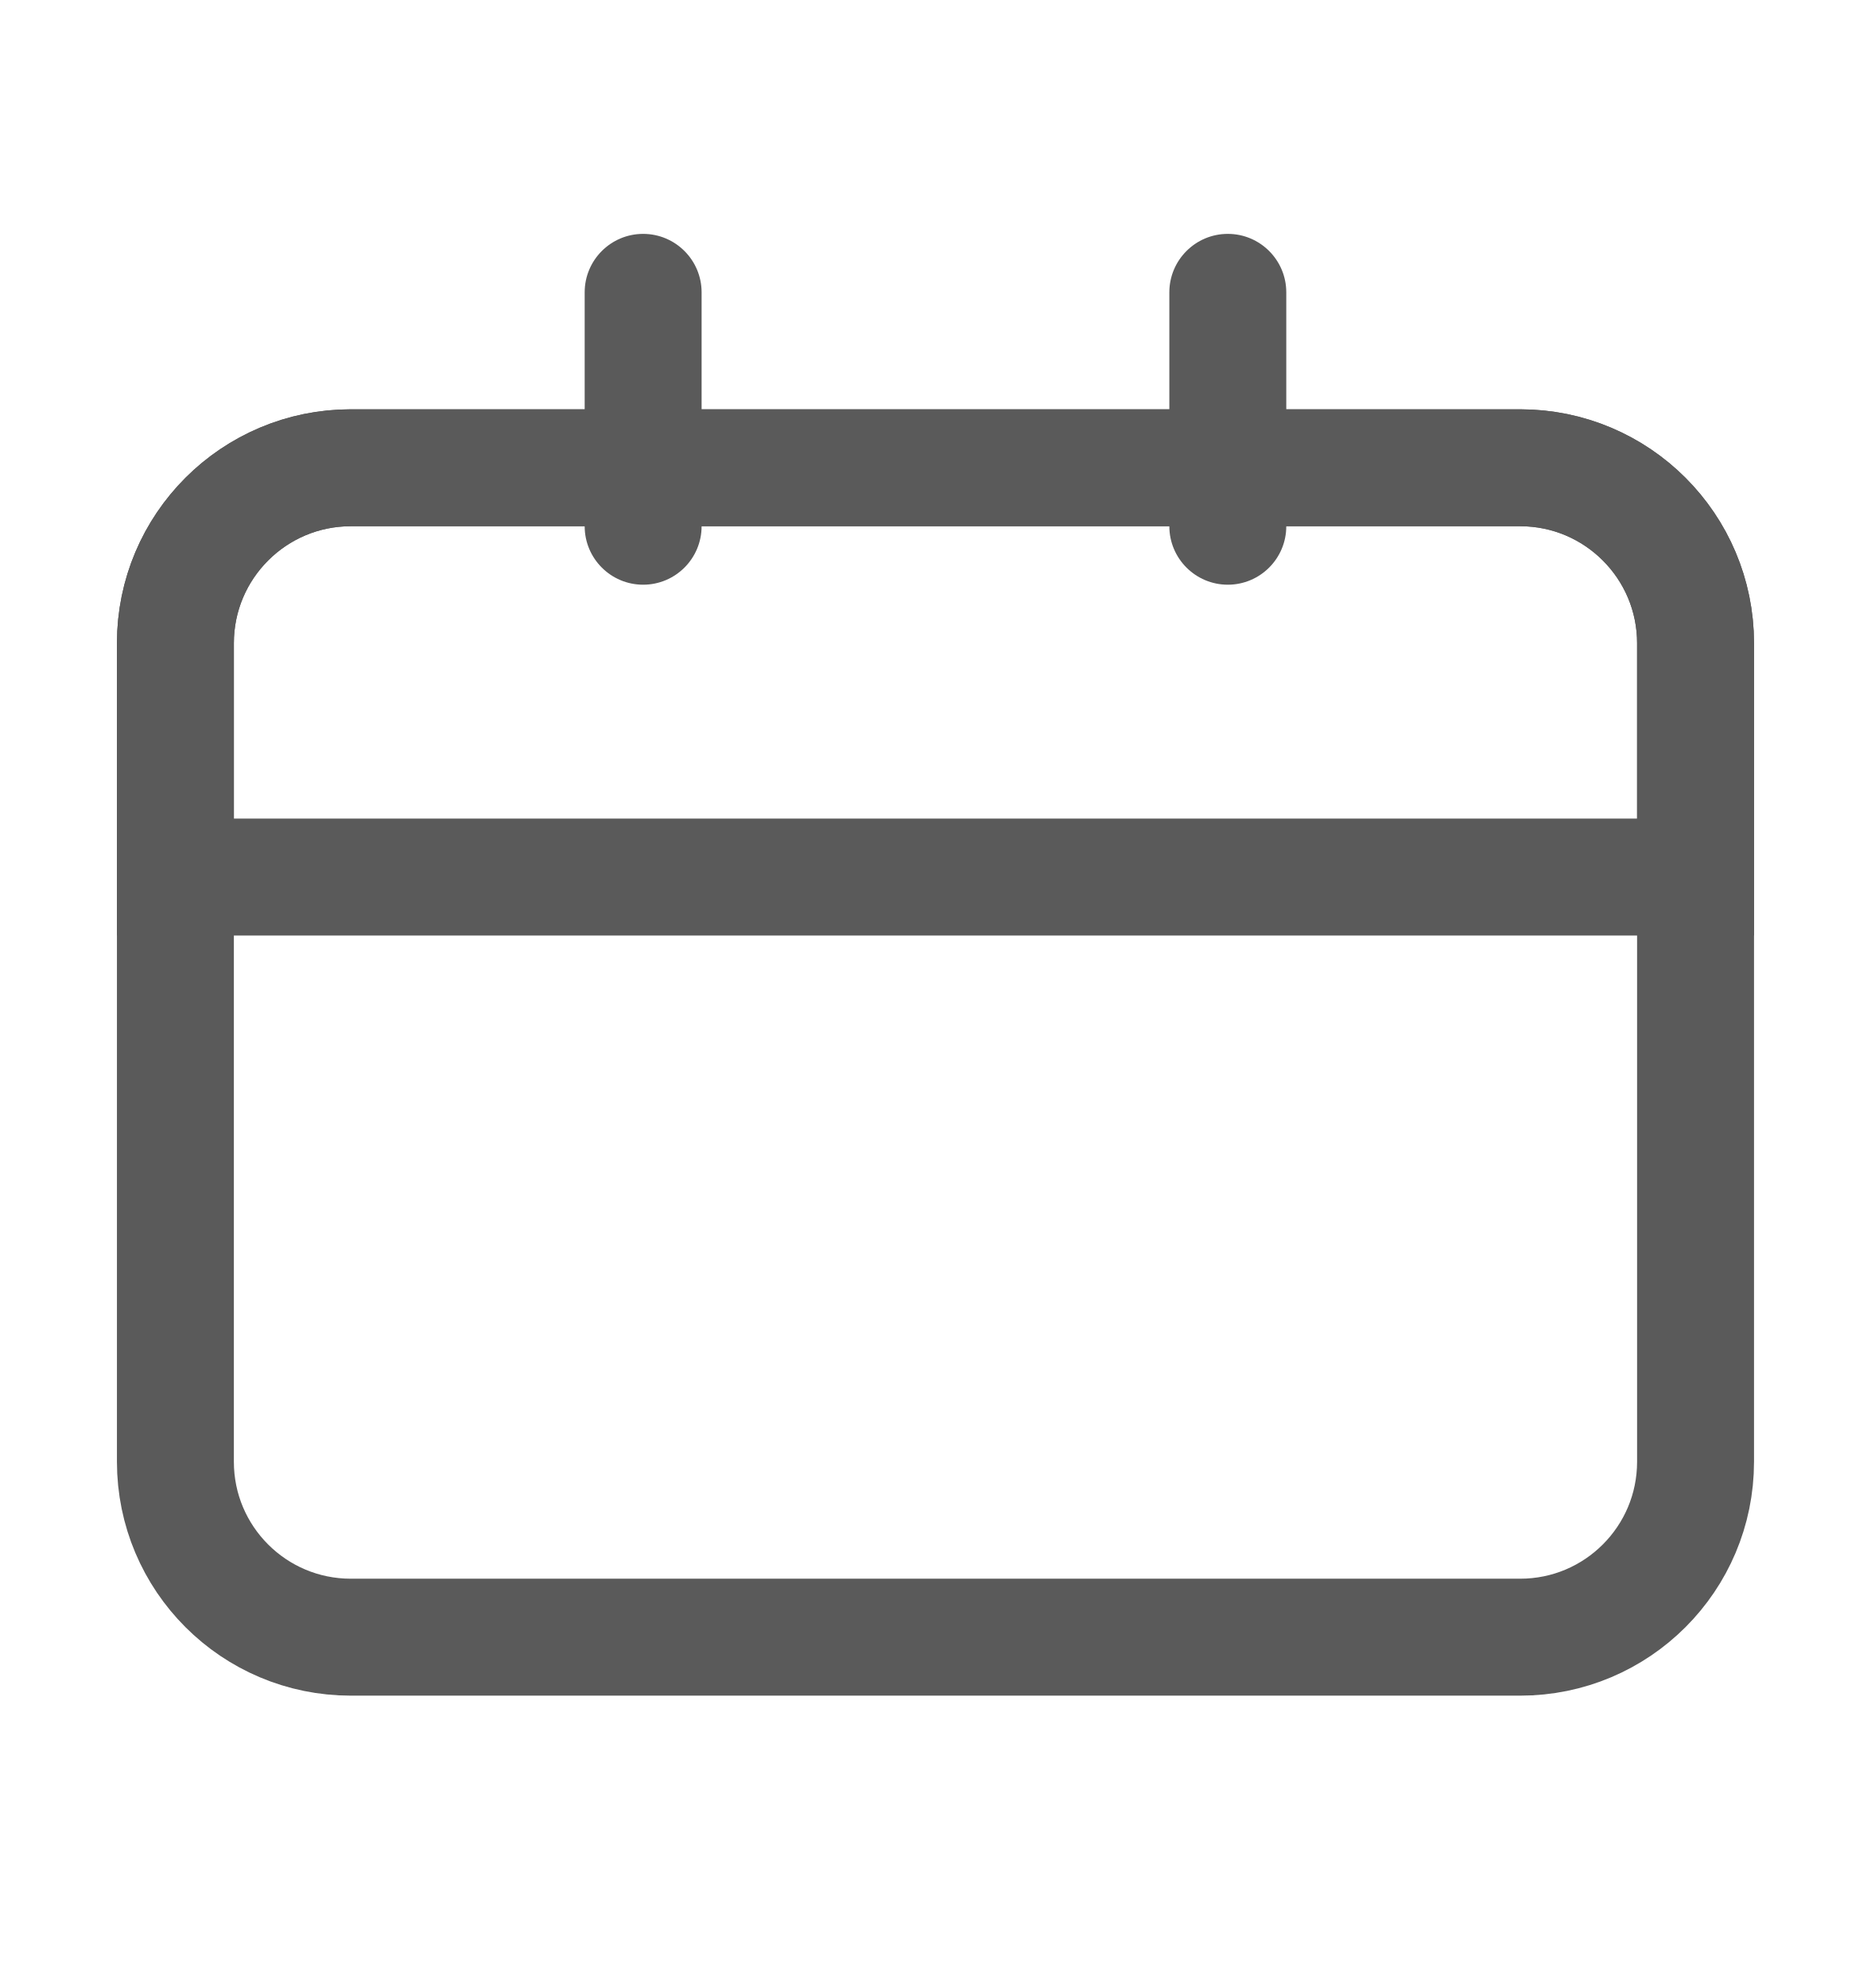
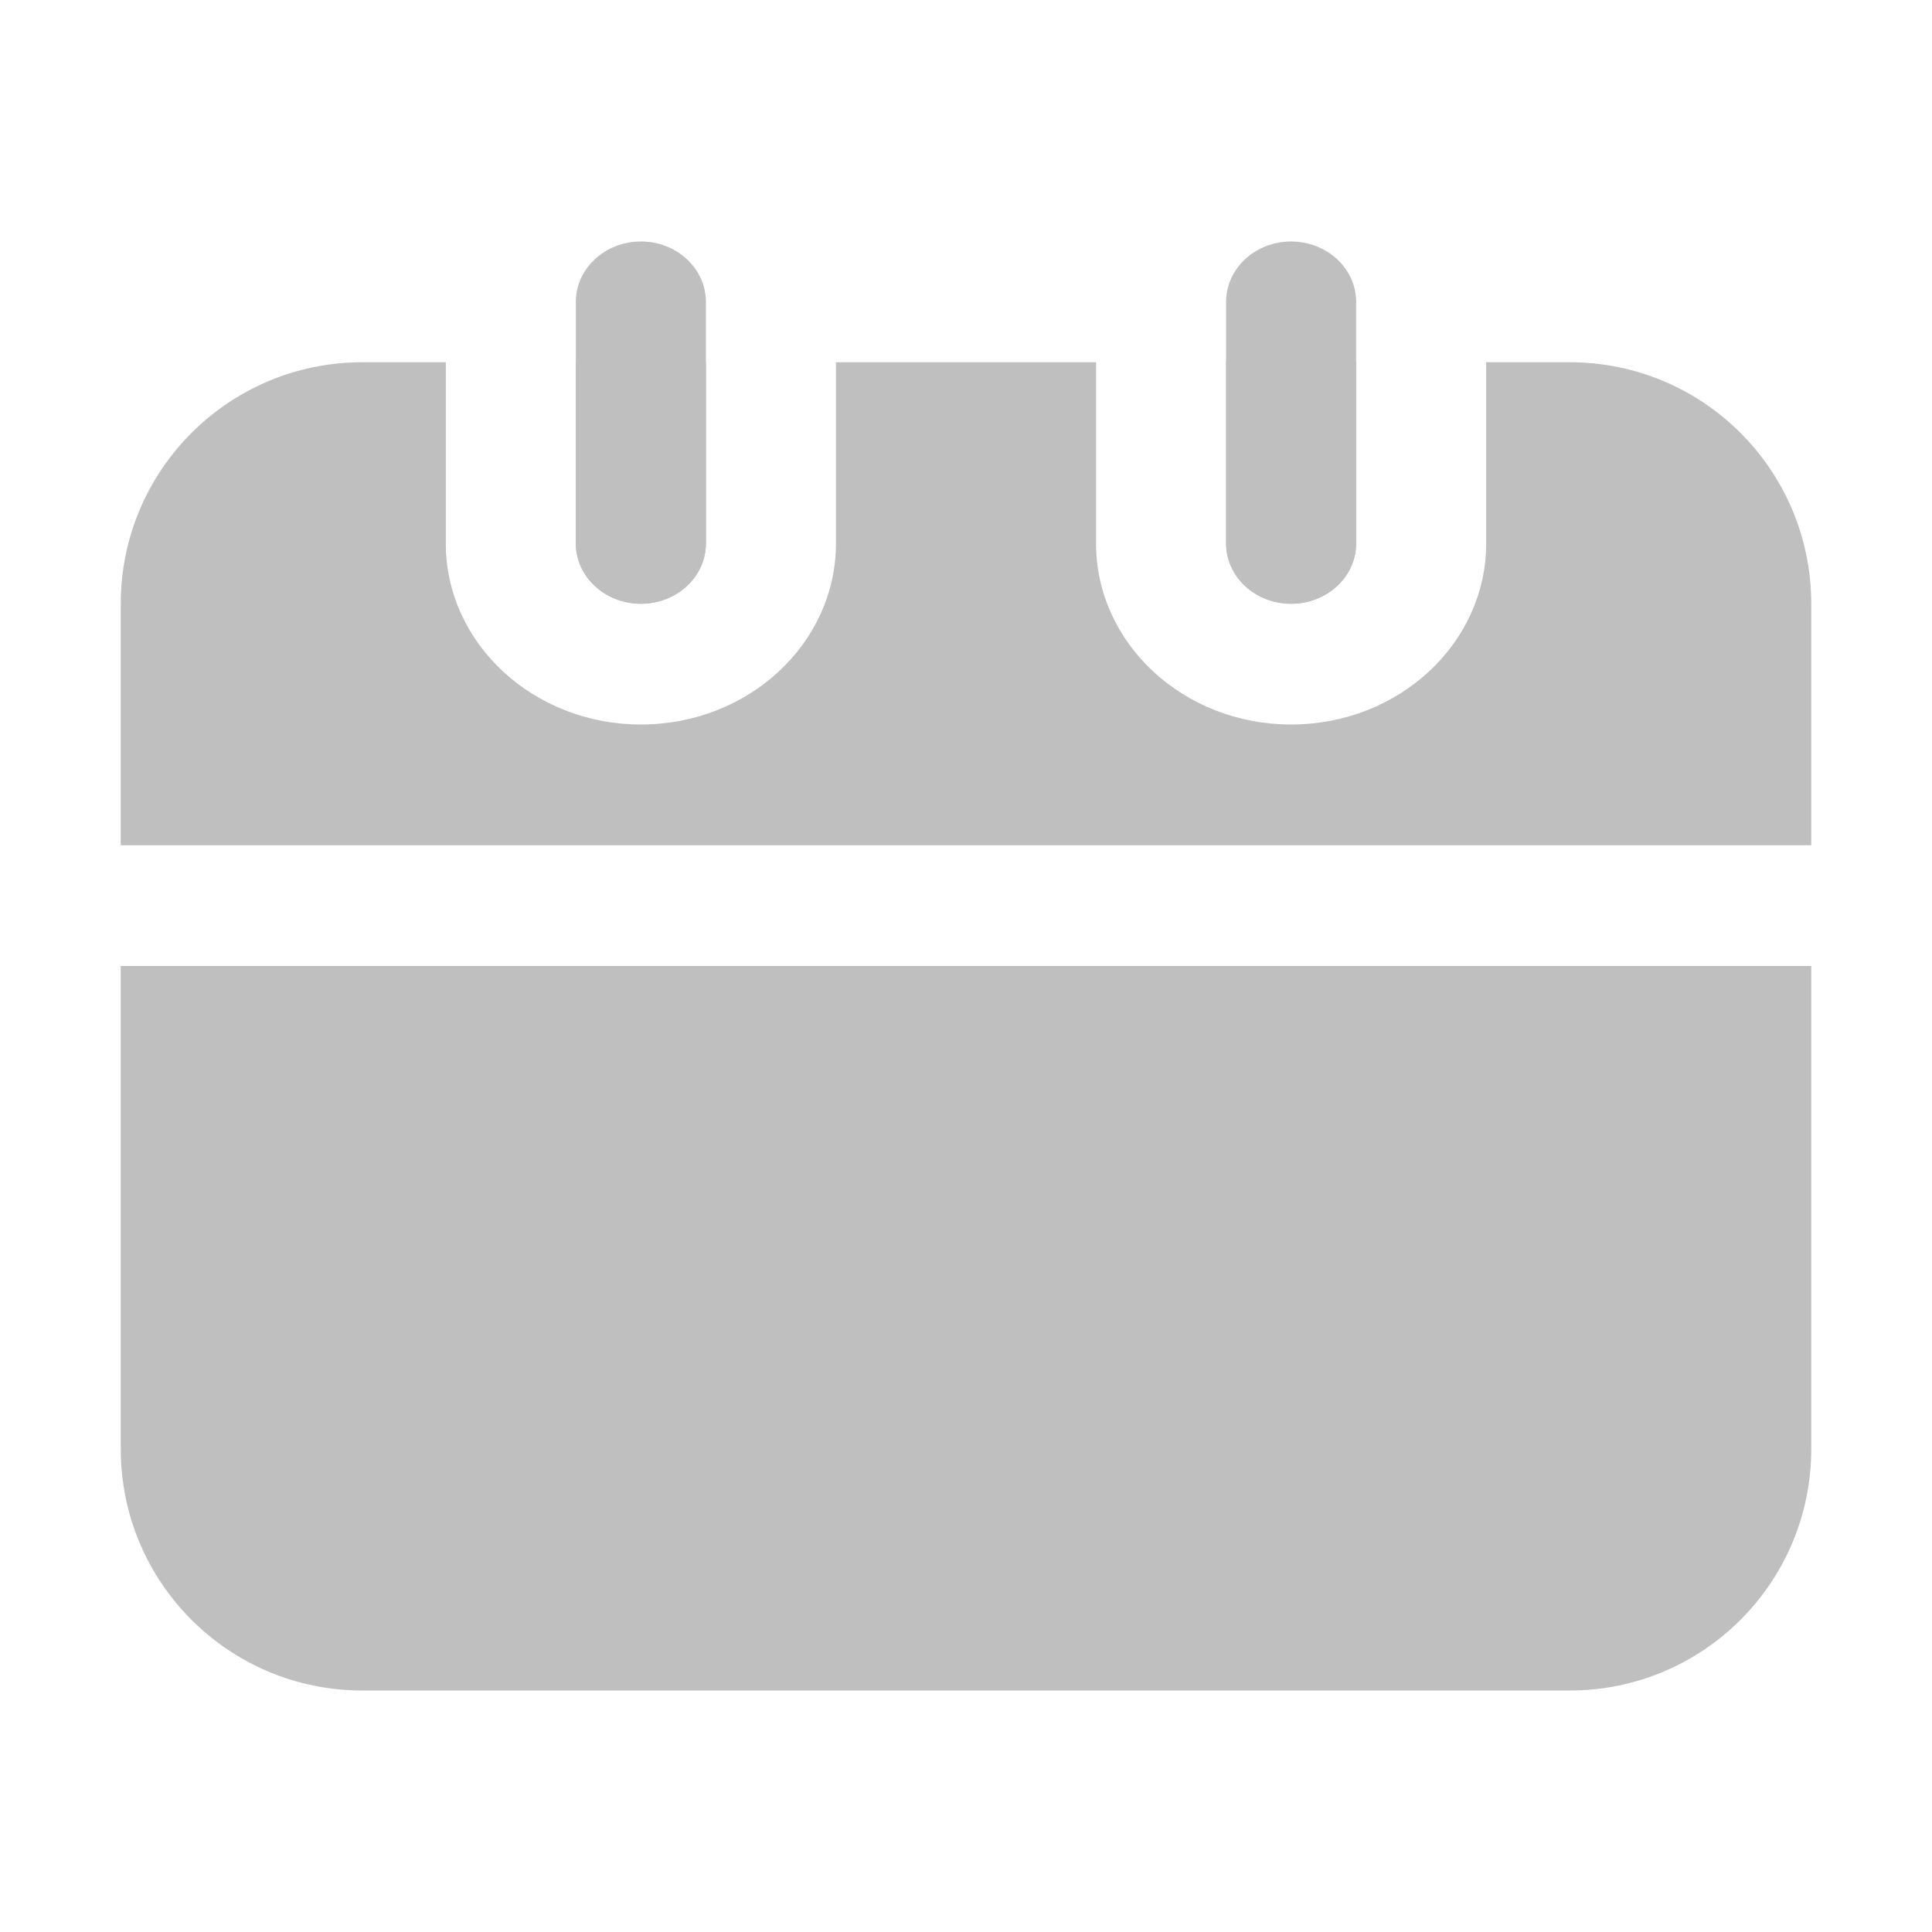
- <svg xmlns="http://www.w3.org/2000/svg" width="16" height="17" viewBox="0 0 16 17" fill="none">
-   <rect x="1.5" y="4" width="13" height="10" rx="1.5" stroke="#5A5A5A" />
-   <path fill-rule="evenodd" clip-rule="evenodd" d="M5.5 2C5.776 2 6 2.224 6 2.5L6 4.5C6 4.776 5.776 5 5.5 5C5.224 5 5 4.776 5 4.5L5 2.5C5 2.224 5.224 2 5.5 2Z" fill="#5A5A5A" />
-   <path fill-rule="evenodd" clip-rule="evenodd" d="M10.5 2C10.776 2 11 2.224 11 2.5L11 4.5C11 4.776 10.776 5 10.5 5C10.224 5 10 4.776 10 4.5L10 2.5C10 2.224 10.224 2 10.5 2Z" fill="#5A5A5A" />
-   <path d="M1.5 5.5C1.5 4.672 2.172 4 3 4H13C13.828 4 14.5 4.672 14.5 5.5V7.5H1.5V5.5Z" stroke="#5A5A5A" />
+ <svg xmlns="http://www.w3.org/2000/svg" width="16" height="16" viewBox="0 0 16 16" fill="none">
+   <path fill-rule="evenodd" clip-rule="evenodd" d="M6.923 3H9.077V4.5C9.077 5.328 9.8 6 10.692 6C11.585 6 12.308 5.328 12.308 4.5V3H13C14.105 3 15 3.895 15 5L15 7H1V5C1 3.895 1.895 3 3 3H3.692V4.5C3.692 5.328 4.416 6 5.308 6C6.2 6 6.923 5.328 6.923 4.5V3ZM1 8V12C1 13.105 1.895 14 3 14H13C14.105 14 15 13.105 15 12L15 8H1ZM11.231 3H10.154V4.5C10.154 4.776 10.395 5 10.692 5C10.99 5 11.231 4.776 11.231 4.5V3ZM4.769 3H5.846L5.846 4.5C5.846 4.776 5.605 5 5.308 5C5.01 5 4.769 4.776 4.769 4.5L4.769 3Z" fill="#BFBFBF" />
+   <path fill-rule="evenodd" clip-rule="evenodd" d="M5.308 2C5.605 2 5.846 2.224 5.846 2.5L5.846 4.5C5.846 4.776 5.605 5 5.308 5C5.01 5 4.769 4.776 4.769 4.5L4.769 2.5C4.769 2.224 5.01 2 5.308 2Z" fill="#BFBFBF" />
+   <path fill-rule="evenodd" clip-rule="evenodd" d="M10.692 2C10.99 2 11.231 2.224 11.231 2.5L11.231 4.5C11.231 4.776 10.99 5 10.692 5C10.395 5 10.154 4.776 10.154 4.5L10.154 2.5C10.154 2.224 10.395 2 10.692 2Z" fill="#BFBFBF" />
</svg>
